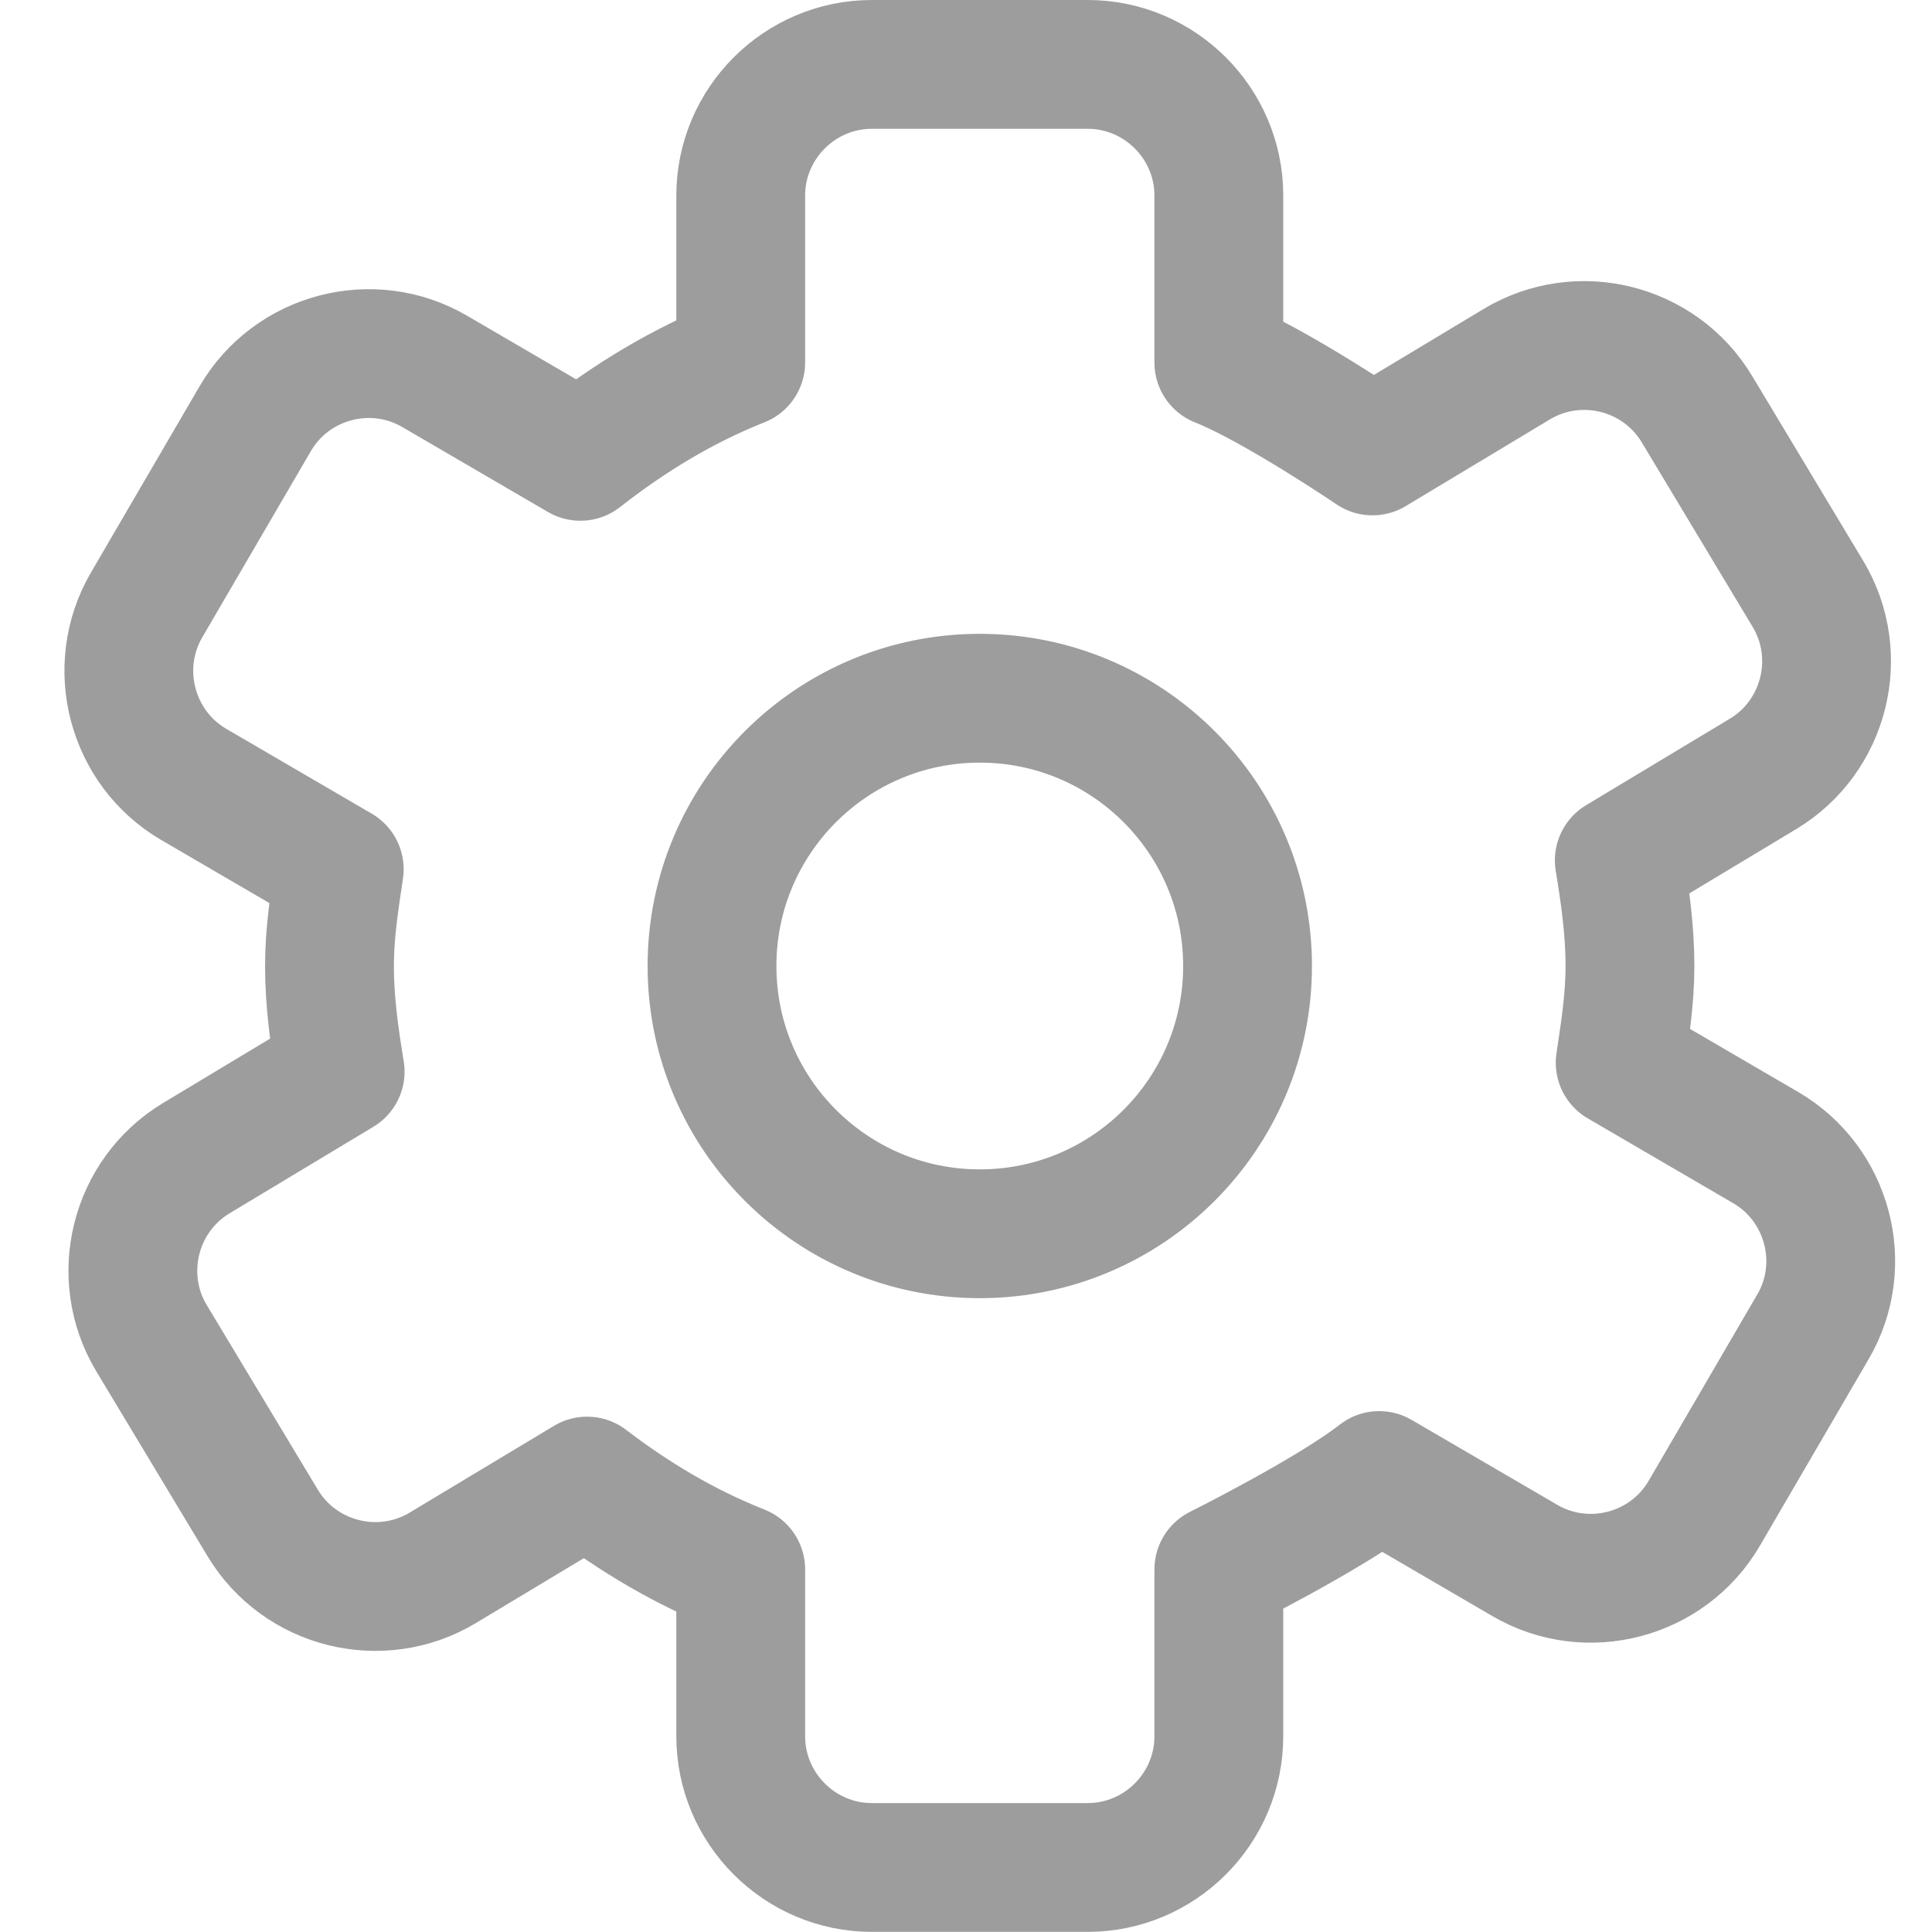
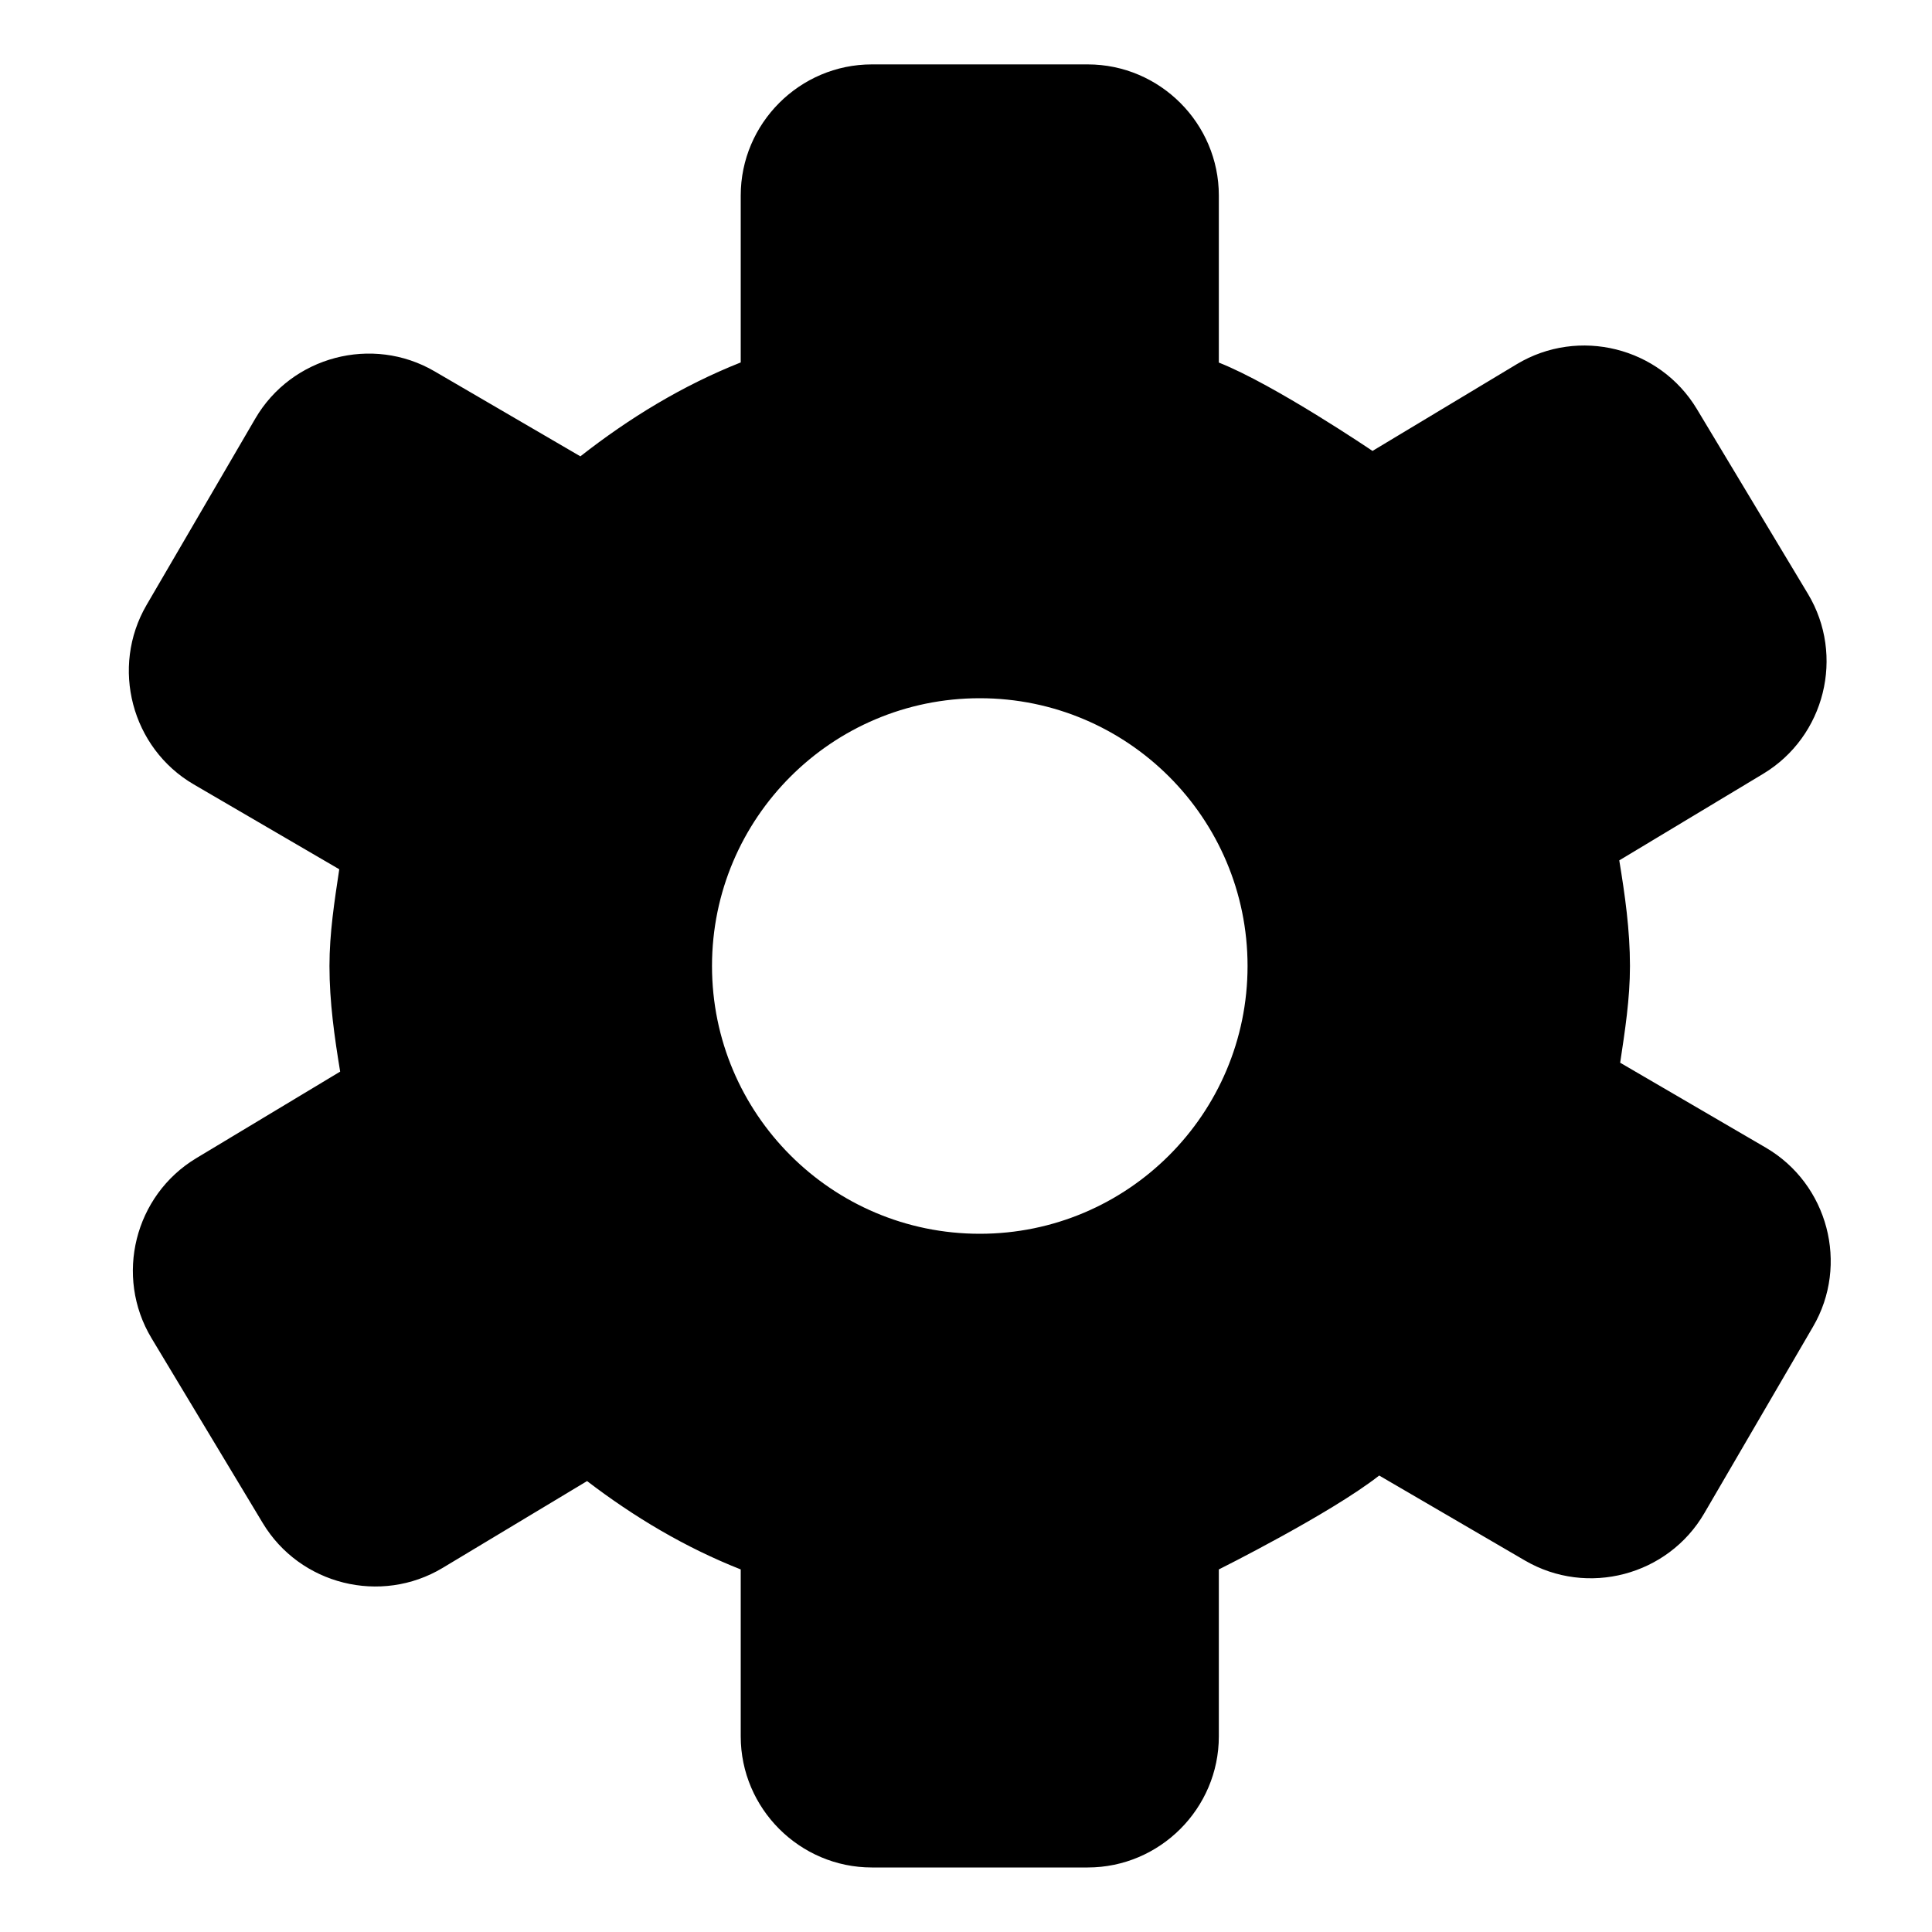
- <svg xmlns="http://www.w3.org/2000/svg" version="1.1" id="icon-settings" x="0px" y="0px" viewBox="0 0 15 15" style="enable-background:new 0 0 15 15;" xml:space="preserve">
-   <style type="text/css">
- 	.st0{fill:none;stroke:#9D9D9D;stroke-linecap:round;stroke-linejoin:round;stroke-miterlimit:10;}
- </style>
-   <path id="settings" class="st0" d="M13.709,8.91l-1.13-0.659c0.037-0.247,0.076-0.494,0.076-0.751c0-0.281-0.039-0.552-0.083-0.82  l1.117-0.672c0.48-0.289,0.636-0.917,0.348-1.397l-0.863-1.436c-0.289-0.48-0.917-0.636-1.397-0.348l-1.121,0.674  c0,0-0.76-0.515-1.193-0.686V1.518c0-0.56-0.458-1.018-1.018-1.018H6.769c-0.56,0-1.018,0.458-1.018,1.018v1.296  c-0.454,0.18-0.866,0.432-1.245,0.729l-1.132-0.66C2.891,2.601,2.264,2.766,1.982,3.25L1.138,4.697  C0.856,5.181,1.021,5.808,1.504,6.09l1.13,0.659C2.597,6.996,2.558,7.243,2.558,7.5c0,0.281,0.039,0.552,0.083,0.82L1.524,8.992  c-0.48,0.289-0.636,0.917-0.348,1.397l0.864,1.436c0.289,0.48,0.917,0.636,1.397,0.348l1.121-0.674  c0.365,0.279,0.76,0.515,1.193,0.686v1.296c0,0.56,0.458,1.018,1.018,1.018h1.676c0.56,0,1.018-0.458,1.018-1.018v-1.296  c0,0,0.866-0.432,1.245-0.729l1.132,0.66c0.484,0.282,1.11,0.117,1.392-0.367l0.844-1.448C14.358,9.819,14.193,9.192,13.709,8.91z   M7.607,9.579c-1.148,0-2.079-0.931-2.079-2.079s0.931-2.079,2.079-2.079S9.686,6.352,9.686,7.5S8.755,9.579,7.607,9.579z" />
+ <svg x="0px" y="0px" viewBox="0 0 15 15" style="enable-background:new 0 0 15 15;" xml:space="preserve">
+   <path d="M13.709,8.91l-1.13-0.659c0.037-0.247,0.076-0.494,0.076-0.751c0-0.281-0.039-0.552-0.083-0.82l1.117-0.672c0.48-0.289,0.636-0.917,0.348-1.397l-0.863-1.436c-0.289-0.48-0.917-0.636-1.397-0.348l-1.121,0.674c0,0-0.76-0.515-1.193-0.686V1.518c0-0.56-0.458-1.018-1.018-1.018H6.769c-0.56,0-1.018,0.458-1.018,1.018v1.296c-0.454,0.18-0.866,0.432-1.245,0.729l-1.132-0.66C2.891,2.601,2.264,2.766,1.982,3.25L1.138,4.697C0.856,5.181,1.021,5.808,1.504,6.09l1.13,0.659C2.597,6.996,2.558,7.243,2.558,7.5c0,0.281,0.039,0.552,0.083,0.82L1.524,8.992c-0.48,0.289-0.636,0.917-0.348,1.397l0.864,1.436c0.289,0.48,0.917,0.636,1.397,0.348l1.121-0.674c0.365,0.279,0.76,0.515,1.193,0.686v1.296c0,0.56,0.458,1.018,1.018,1.018h1.676c0.56,0,1.018-0.458,1.018-1.018v-1.296c0,0,0.866-0.432,1.245-0.729l1.132,0.66c0.484,0.282,1.11,0.117,1.392-0.367l0.844-1.448C14.358,9.819,14.193,9.192,13.709,8.91zM7.607,9.579c-1.148,0-2.079-0.931-2.079-2.079s0.931-2.079,2.079-2.079S9.686,6.352,9.686,7.5S8.755,9.579,7.607,9.579z" />
</svg>
